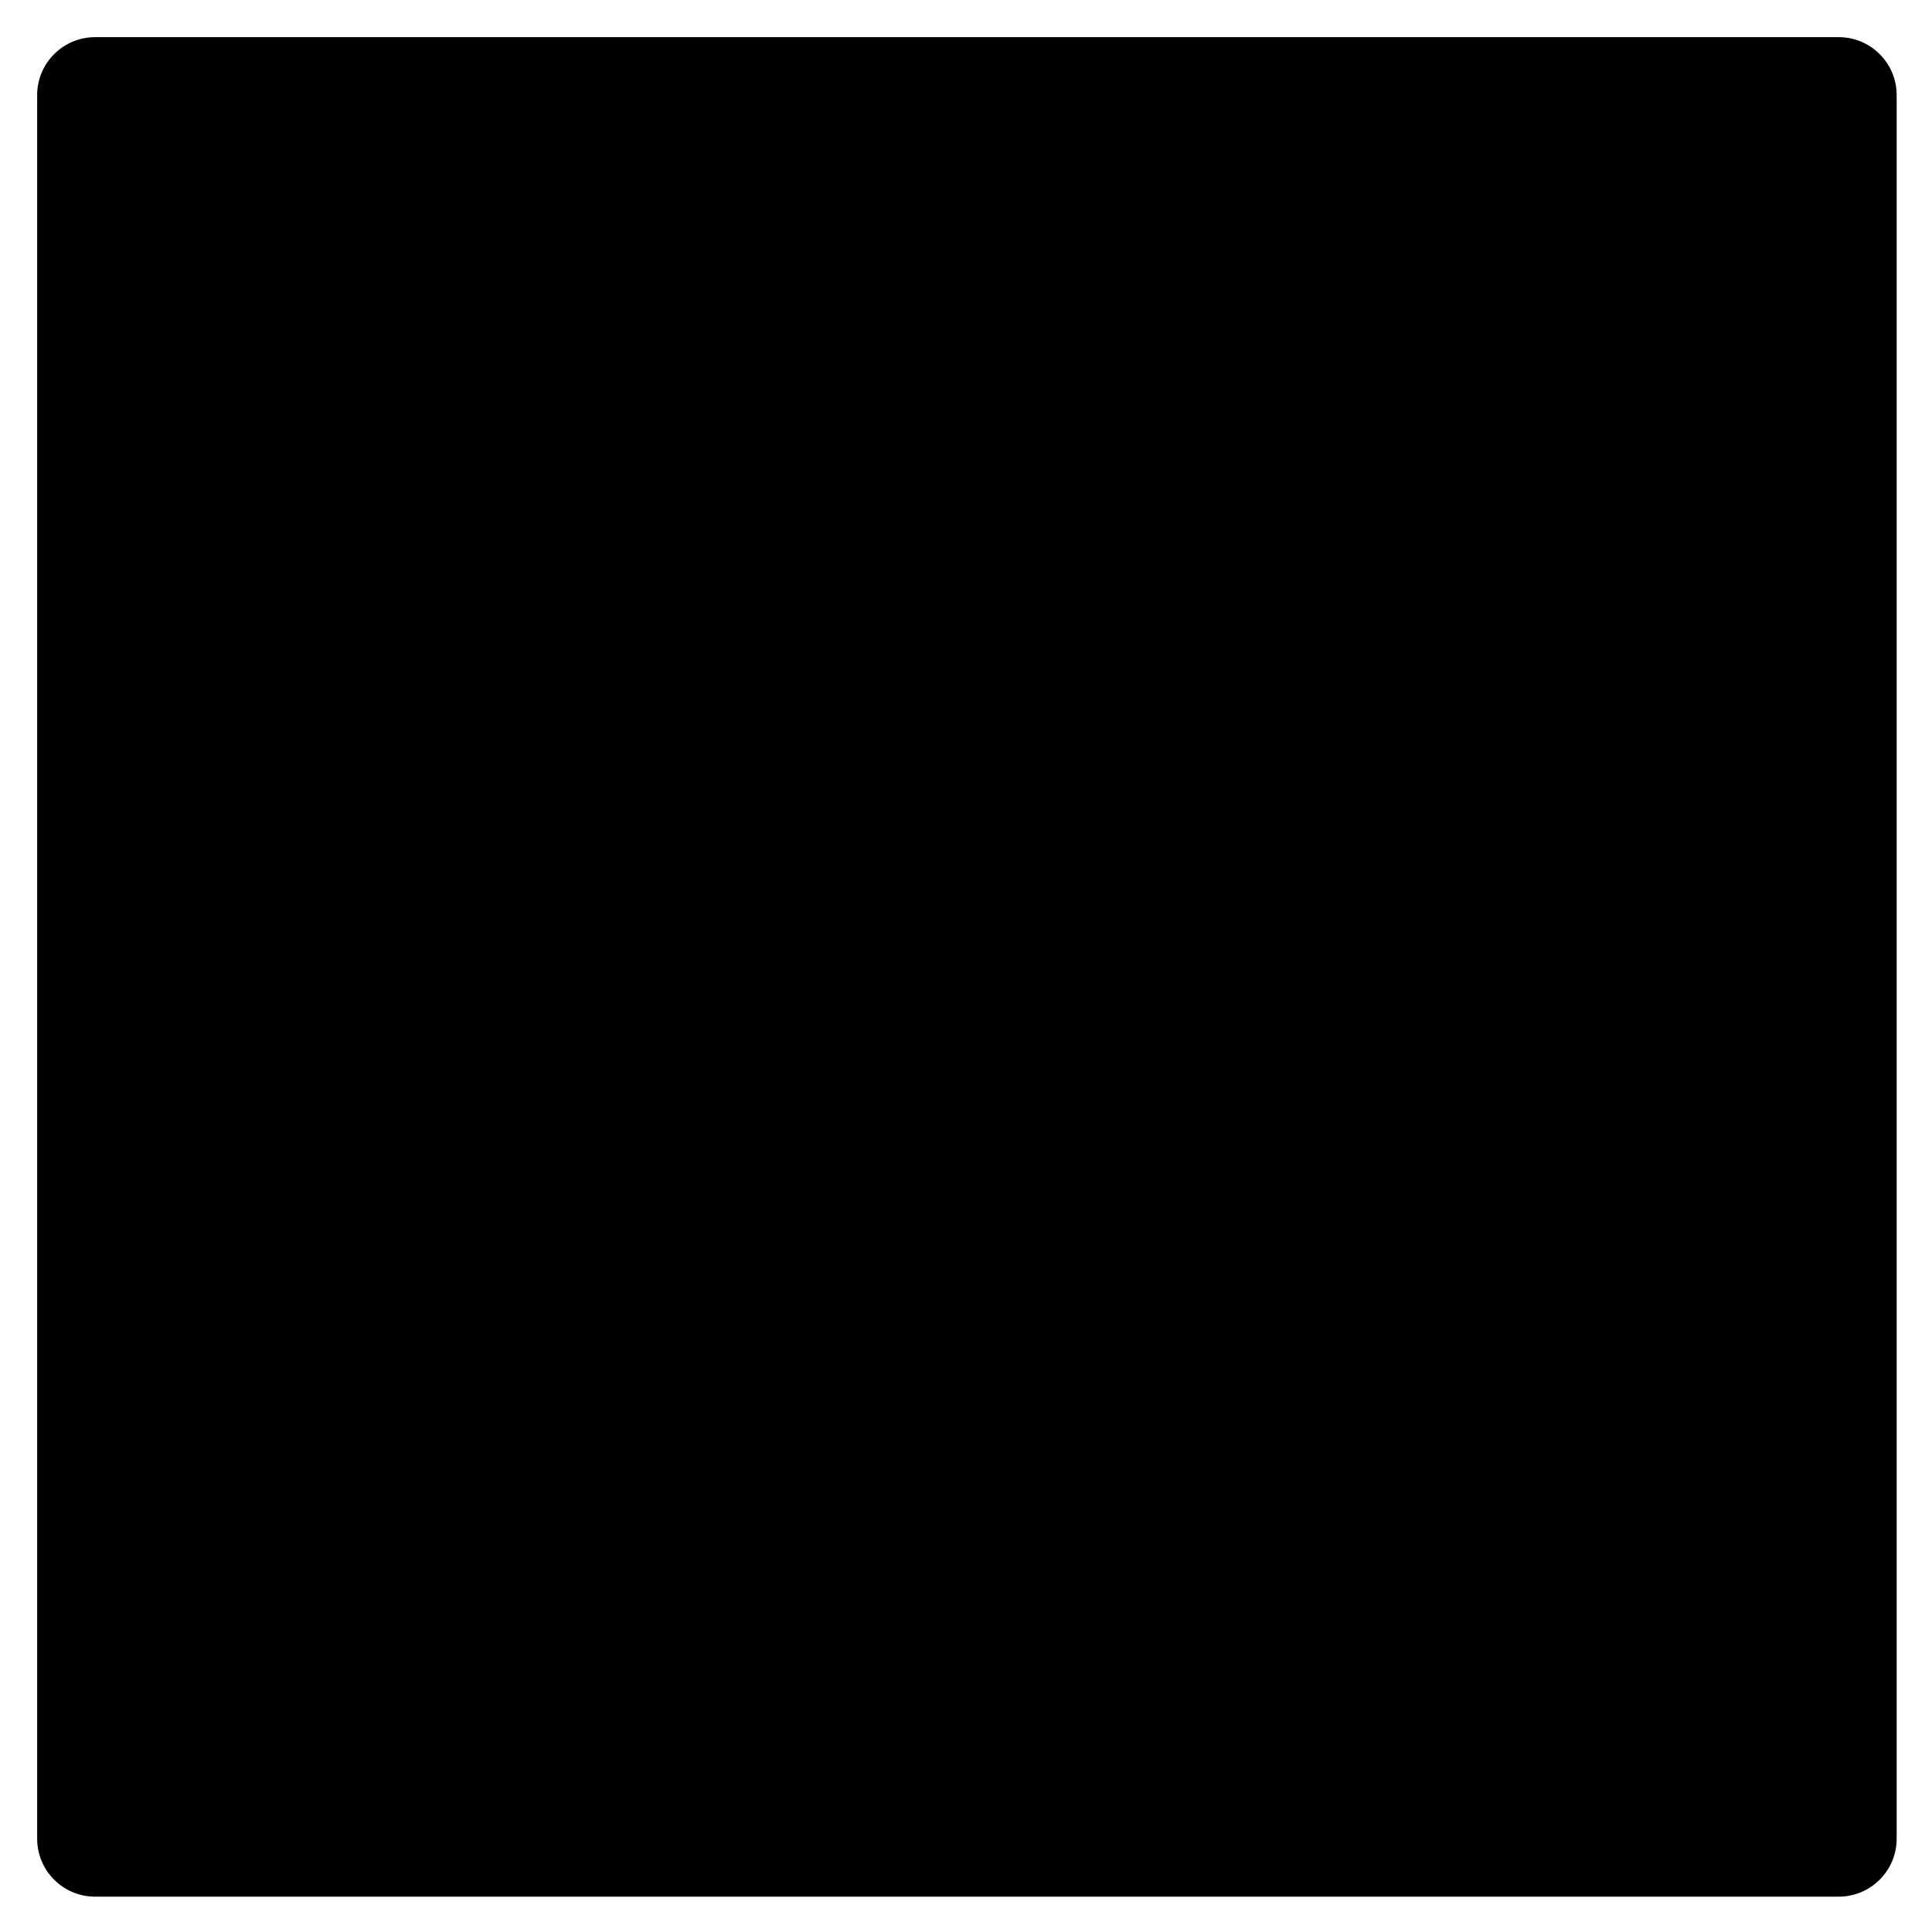
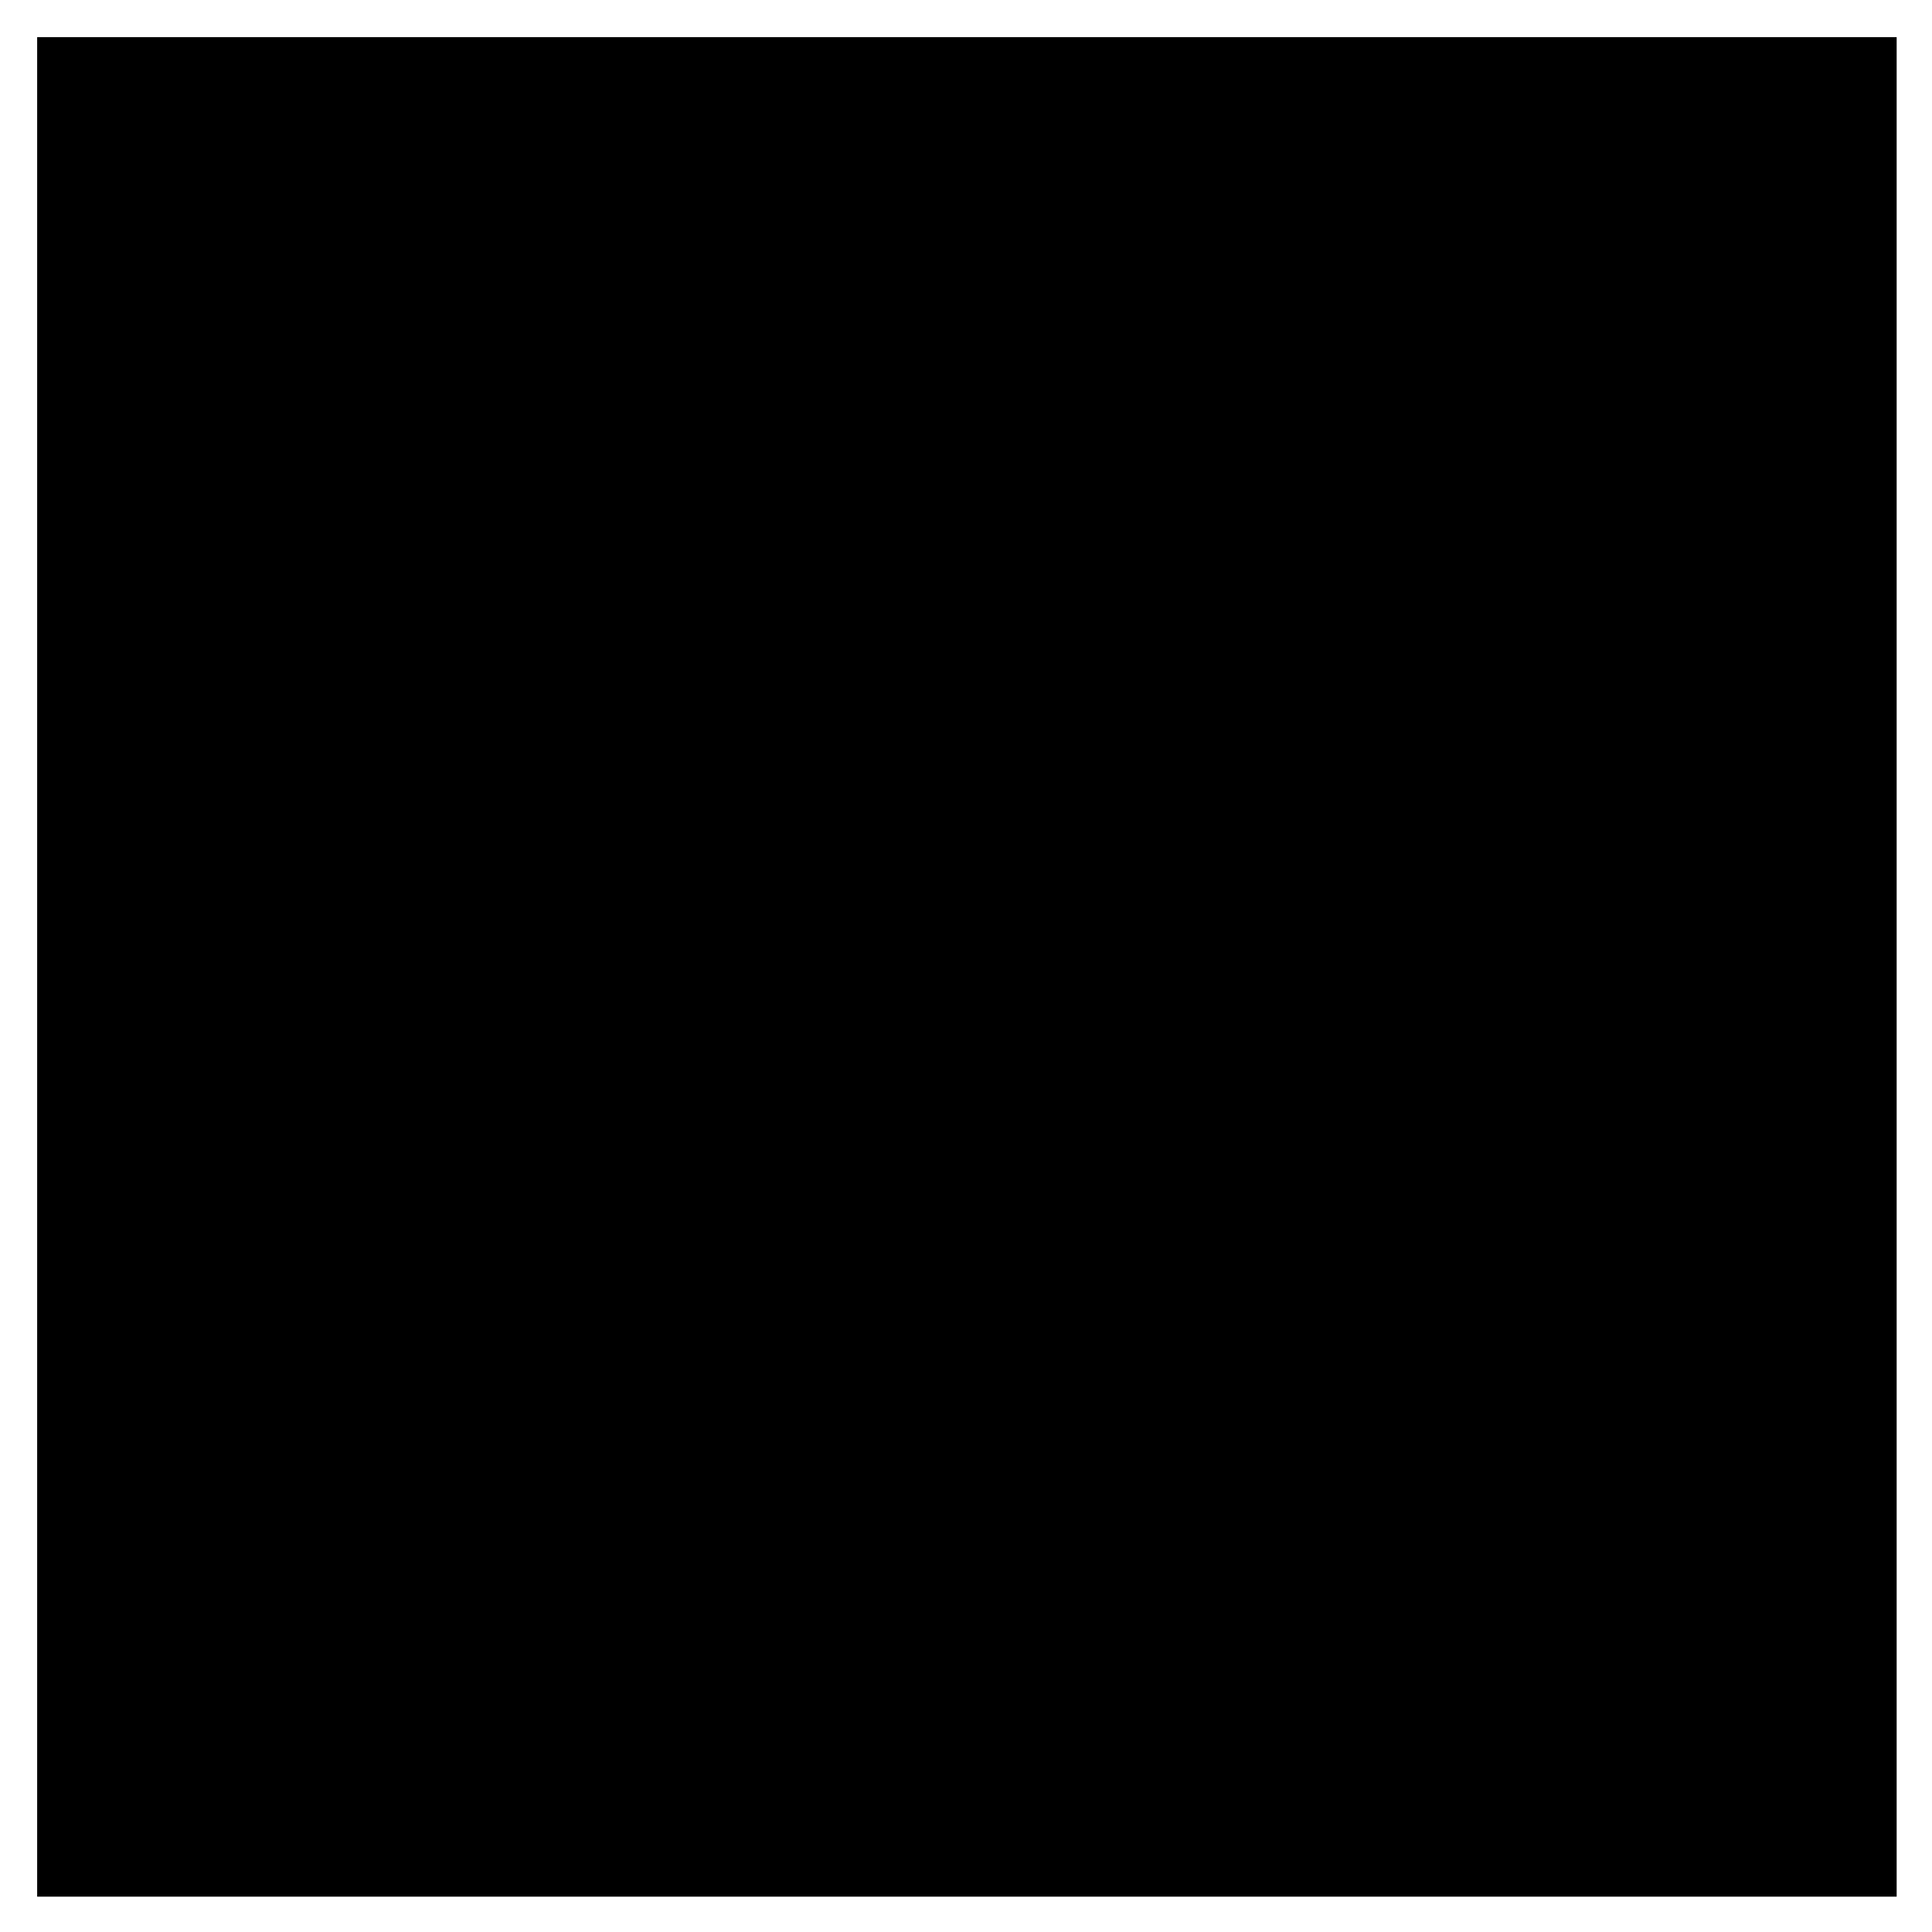
<svg xmlns="http://www.w3.org/2000/svg" viewBox="-10.23 -10.23 531.96 531.96" aria-label="LinkedIn">
-   <rect width="512" height="512" rx="3%" fill="currentColor" />
+   <rect width="512" height="512" rx="0" fill="currentColor" />
  <circle fill="#000" cx="142" cy="138" r="37" />
  <path stroke="#000" stroke-width="66" d="M244 194v198M142 194v198" />
  <path fill="#000" d="M276 282c0-20 13-40 36-40 24 0 33 18 33 45v105h66V279c0-61-32-89-76-89-34 0-51 19-59 32" />
</svg>
